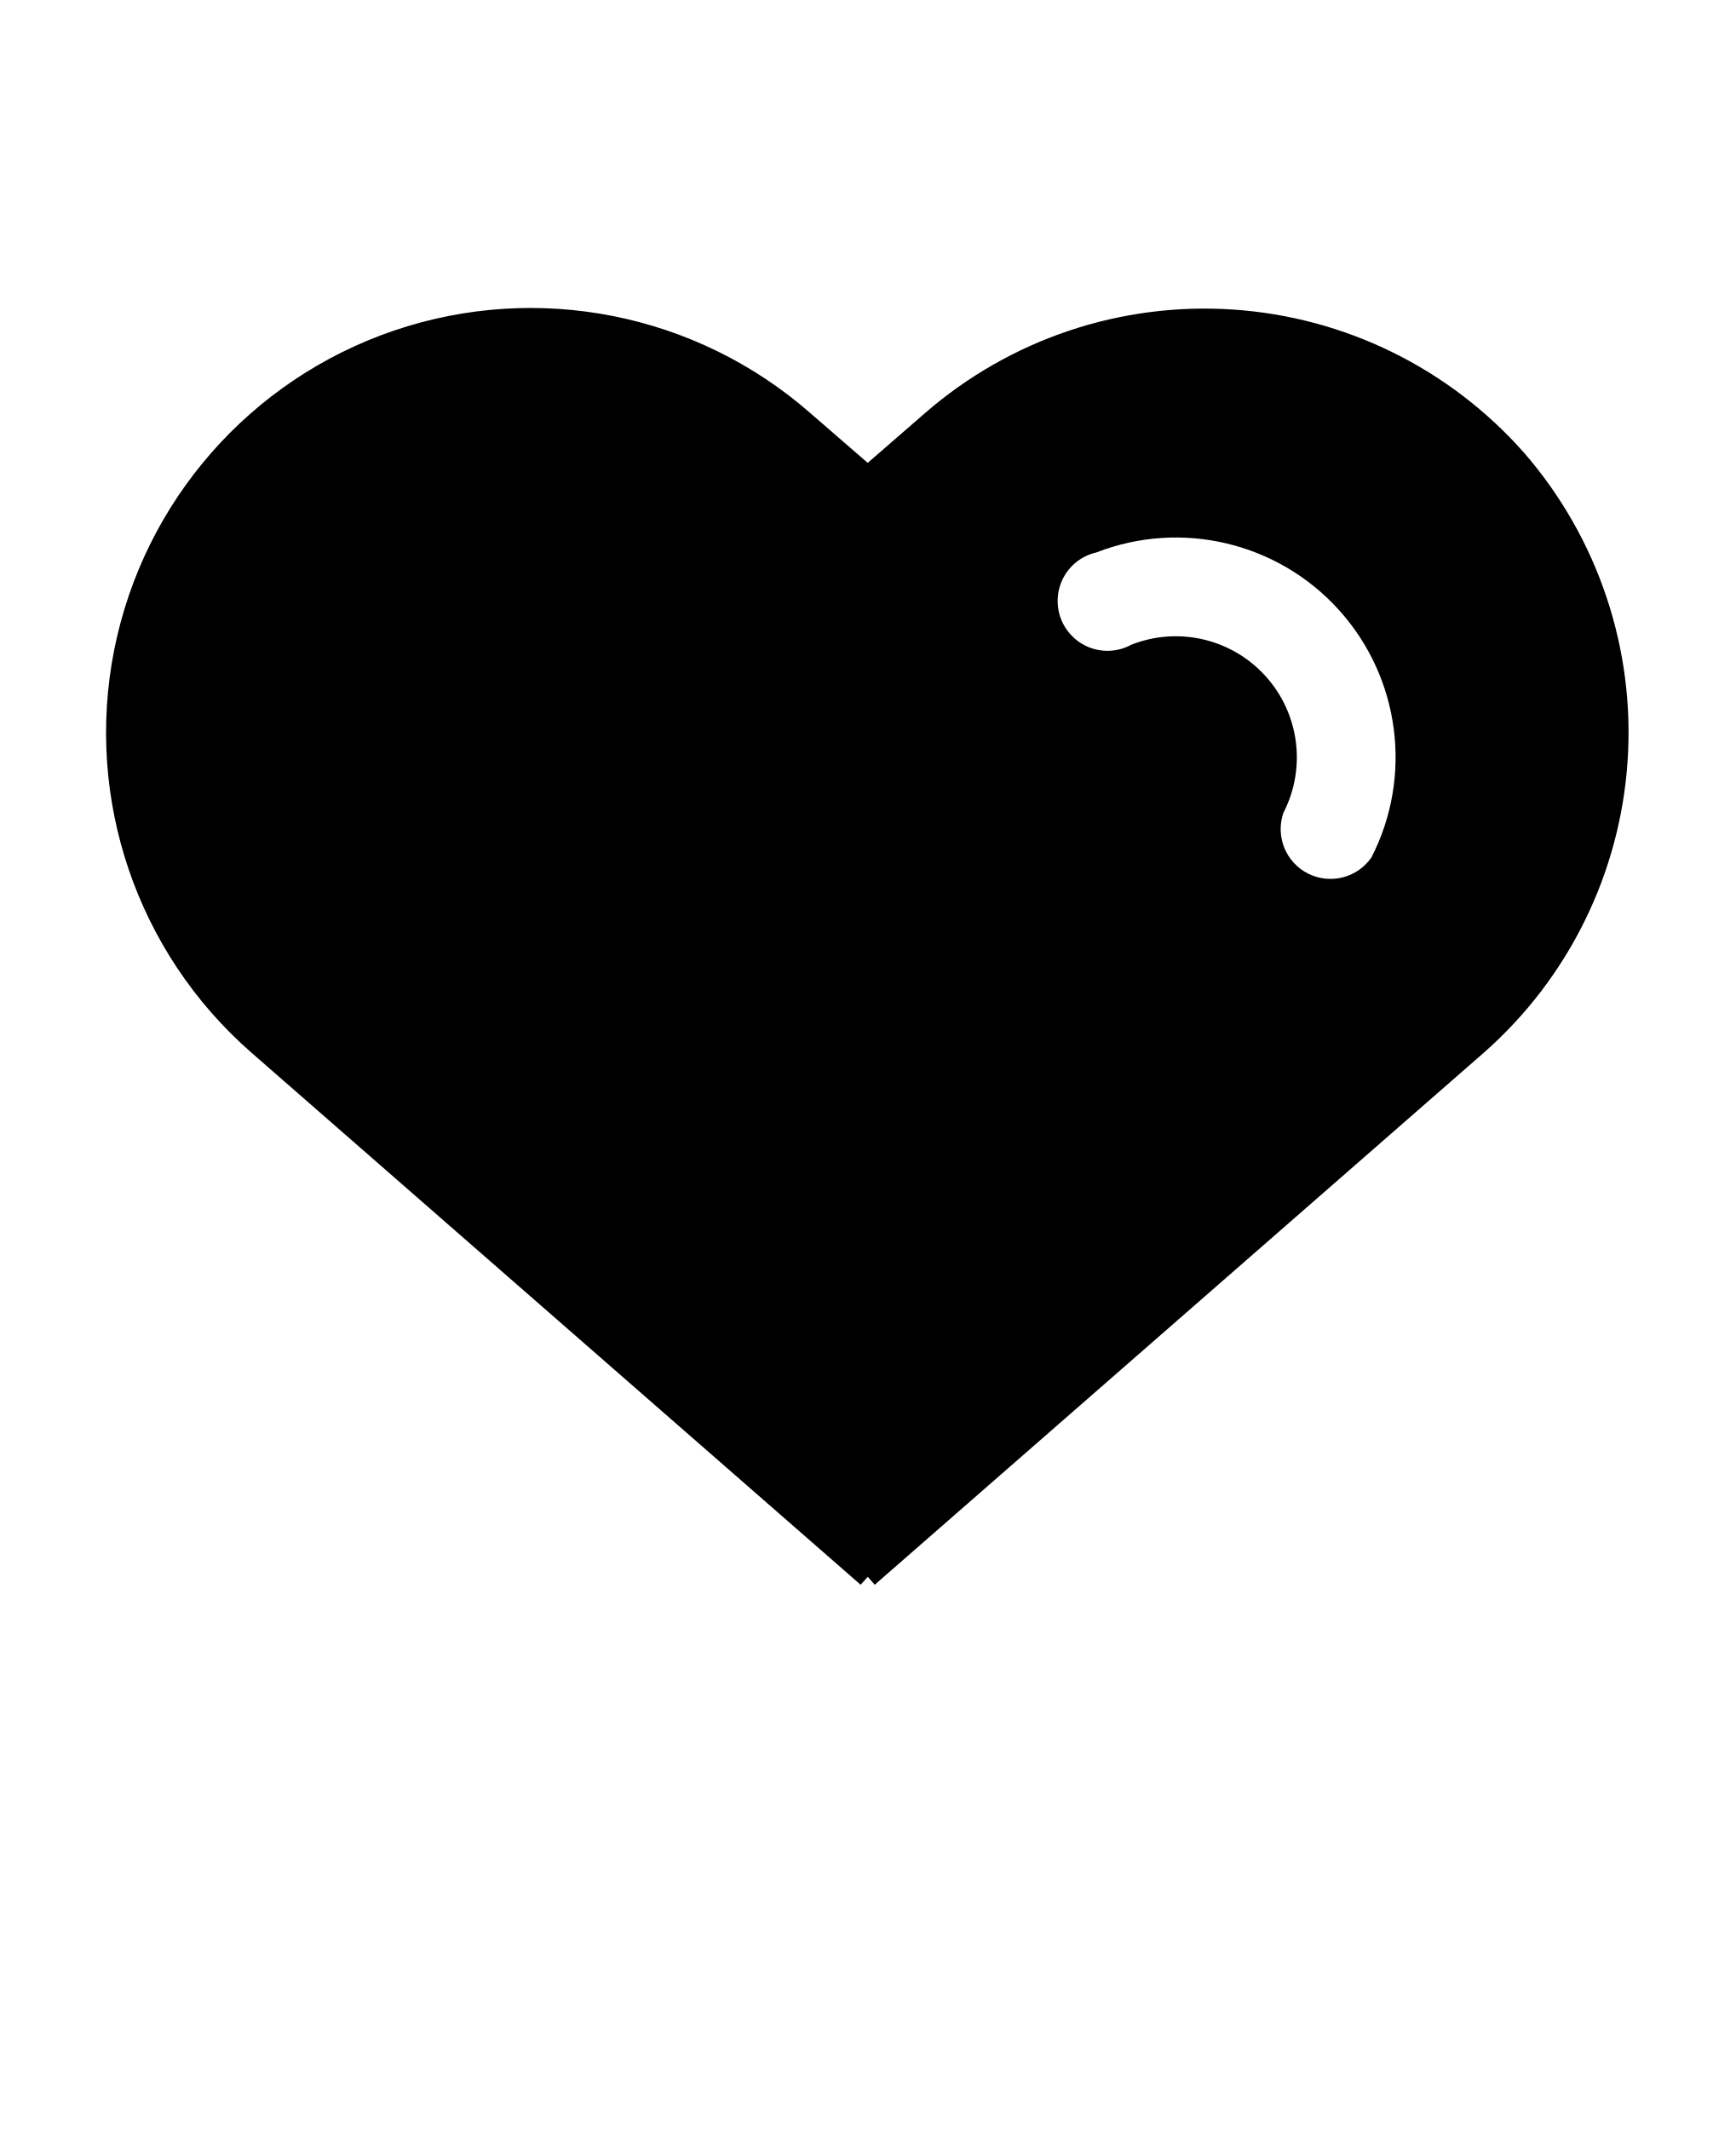
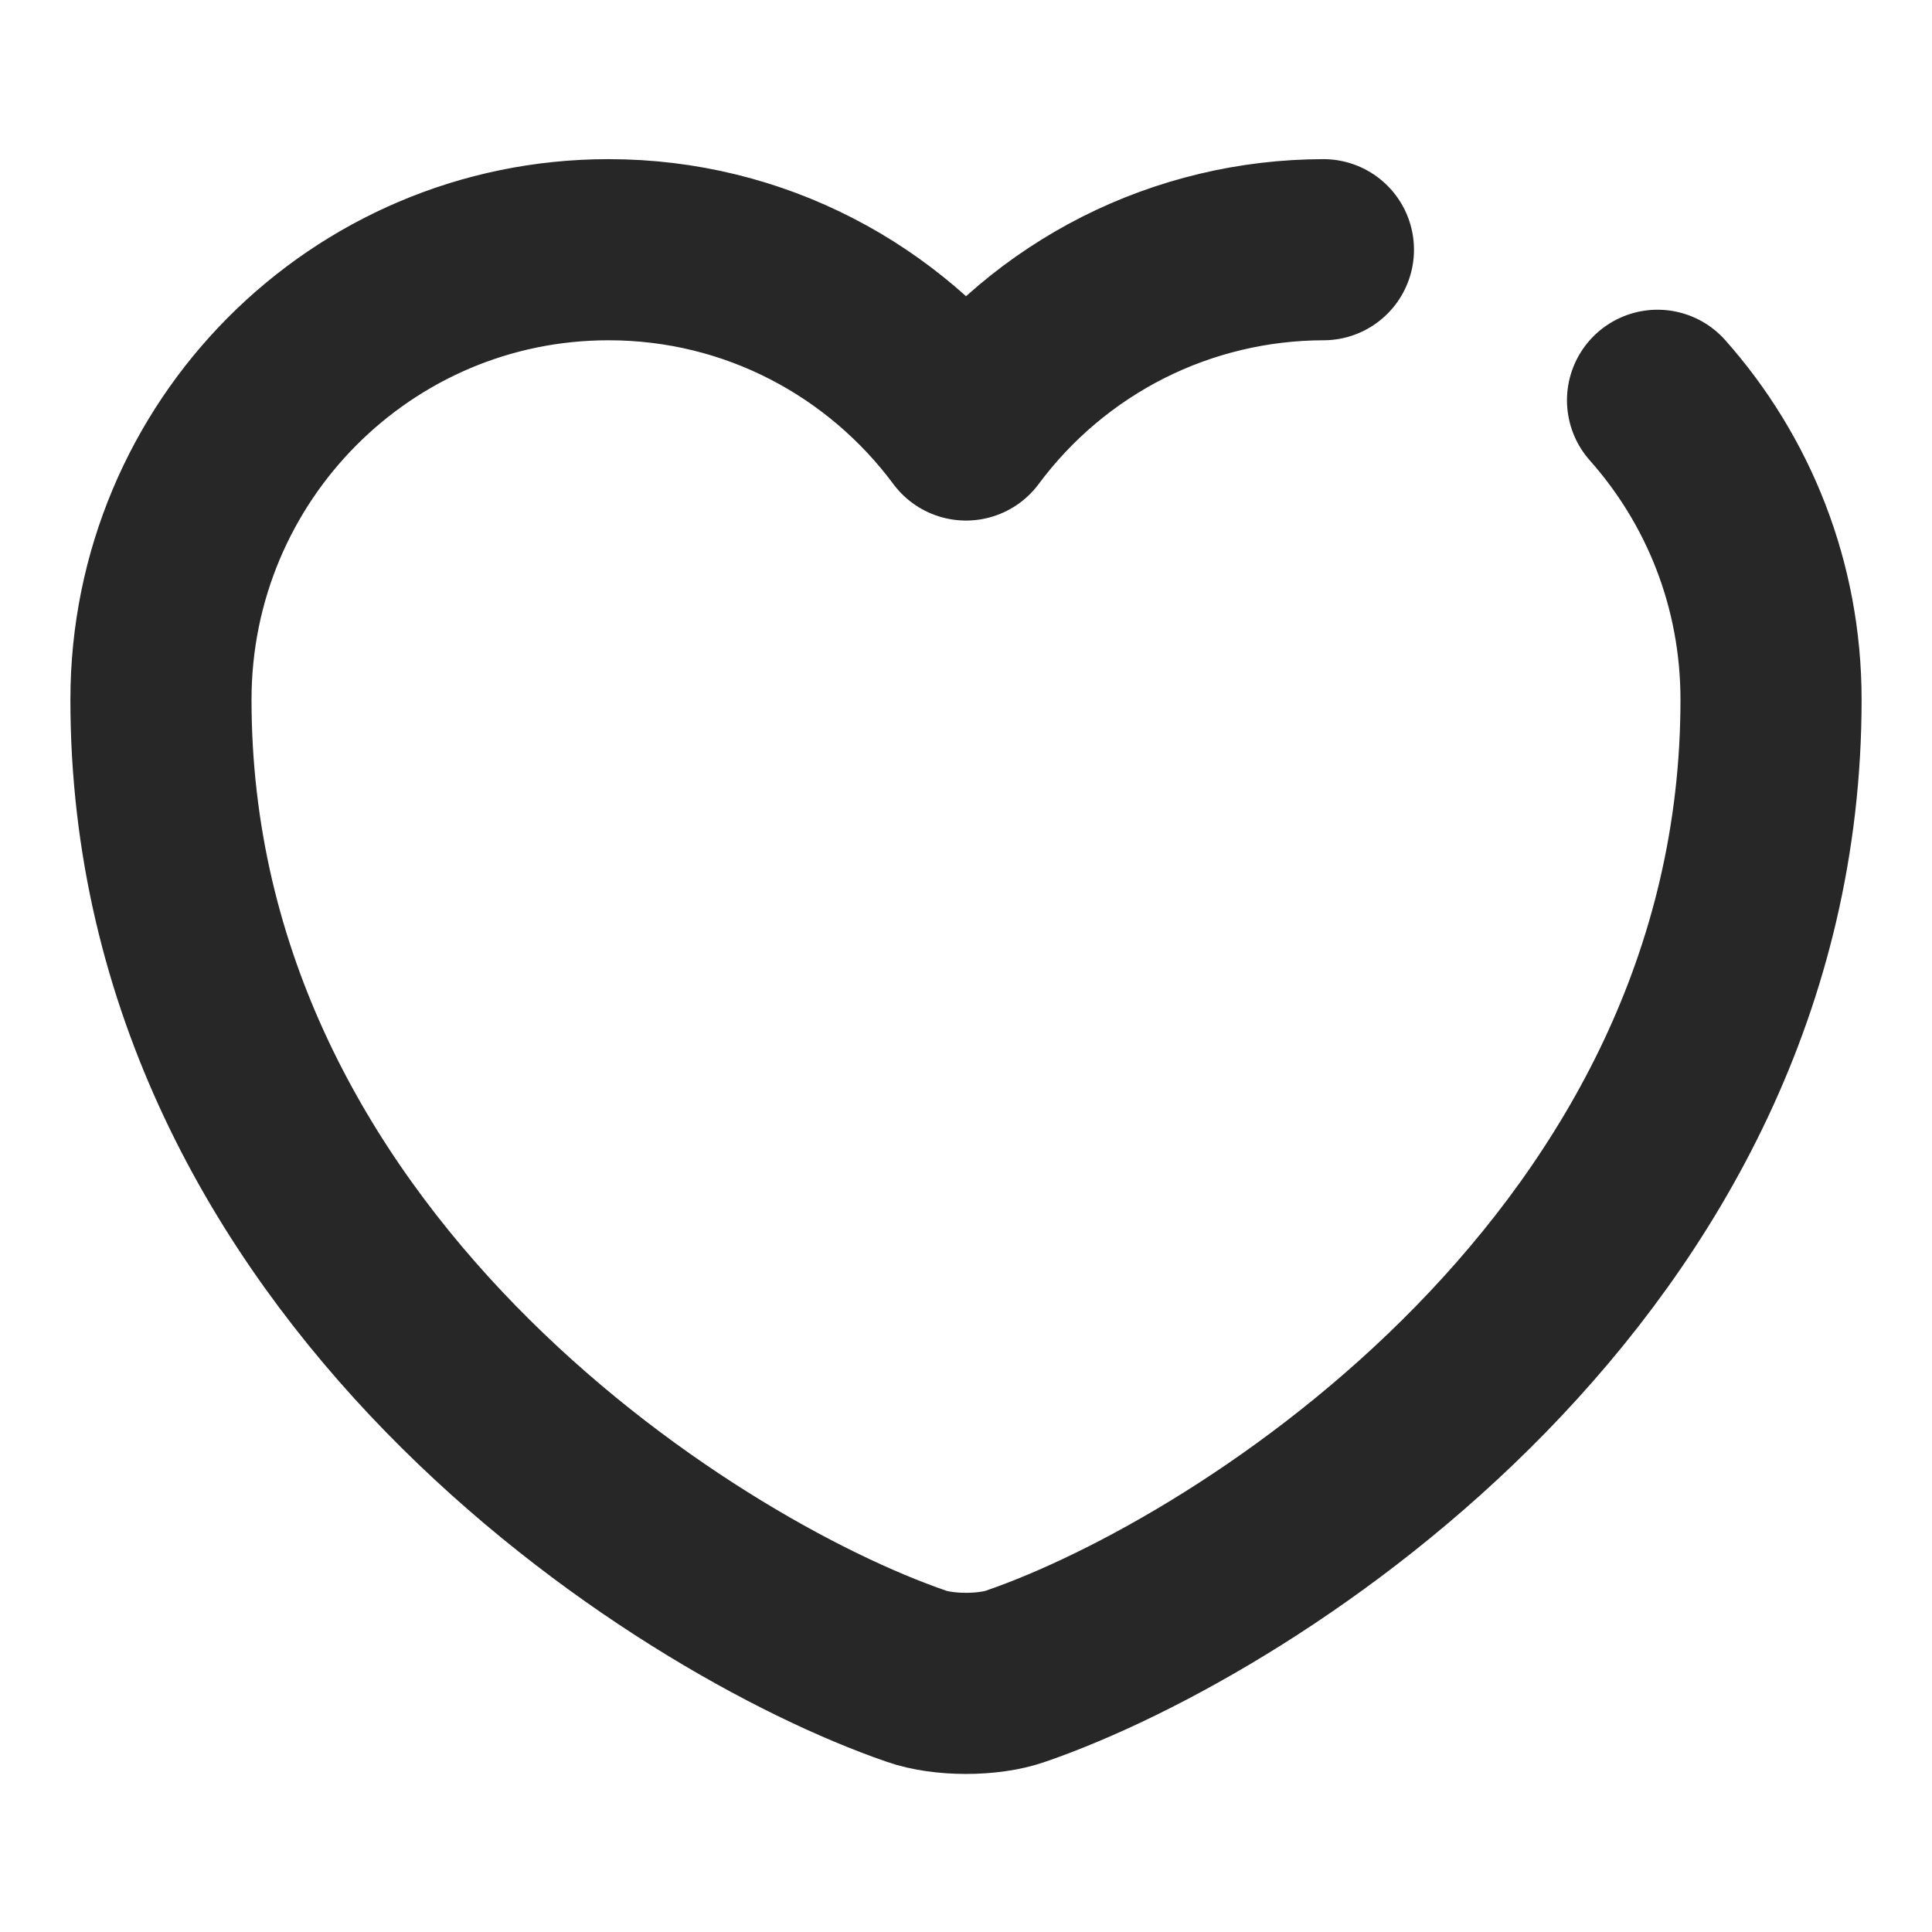
- <svg xmlns="http://www.w3.org/2000/svg" version="1.1" viewBox="-5.0 -10.0 110.0 135.0">
-   <path d="m91.633 18.715c4.668 5.387 7.023 12.398 6.547 19.512-0.473 7.113-3.738 13.75-9.086 18.469l-38.641 33.746-0.441-0.504-0.453 0.504-38.645-33.746c-7.234-6.332-10.543-16.047-8.68-25.48 1.867-9.434 8.625-17.156 17.727-20.258 9.105-3.102 19.172-1.109 26.406 5.223l3.641 3.156 3.633-3.156c5.387-4.68 12.402-7.039 19.52-6.562 7.117 0.473 13.758 3.746 18.473 9.098zm-9.695 25.633c-0.898 1.297-2.617 1.727-4.023 1.016-1.406-0.715-2.07-2.356-1.555-3.848 1.465-2.844 1.012-6.297-1.133-8.664-2.144-2.371-5.535-3.164-8.512-1.988-0.801 0.438-1.754 0.504-2.609 0.188-0.855-0.32-1.531-0.992-1.855-1.844-0.32-0.855-0.258-1.809 0.172-2.613 0.434-0.805 1.191-1.379 2.082-1.582 5.391-2.094 11.512-0.637 15.383 3.656 3.871 4.293 4.688 10.535 2.051 15.68z" fill-rule="evenodd" />
+ <svg xmlns="http://www.w3.org/2000/svg" width="16" height="16" viewBox="0 0 16 16" fill="none">
+   <path d="M13.727 3.315C14.313 3.975 14.667 4.841 14.667 5.795C14.667 10.461 10.347 13.215 8.413 13.881C8.187 13.961 7.813 13.961 7.587 13.881C5.653 13.215 1.333 10.461 1.333 5.795C1.333 3.735 2.993 2.068 5.04 2.068C6.253 2.068 7.327 2.655 8 3.561C8.343 3.099 8.789 2.723 9.303 2.463C9.817 2.204 10.384 2.069 10.96 2.068" stroke="#272727" stroke-width="1.5" stroke-linecap="round" stroke-linejoin="round" />
</svg>
